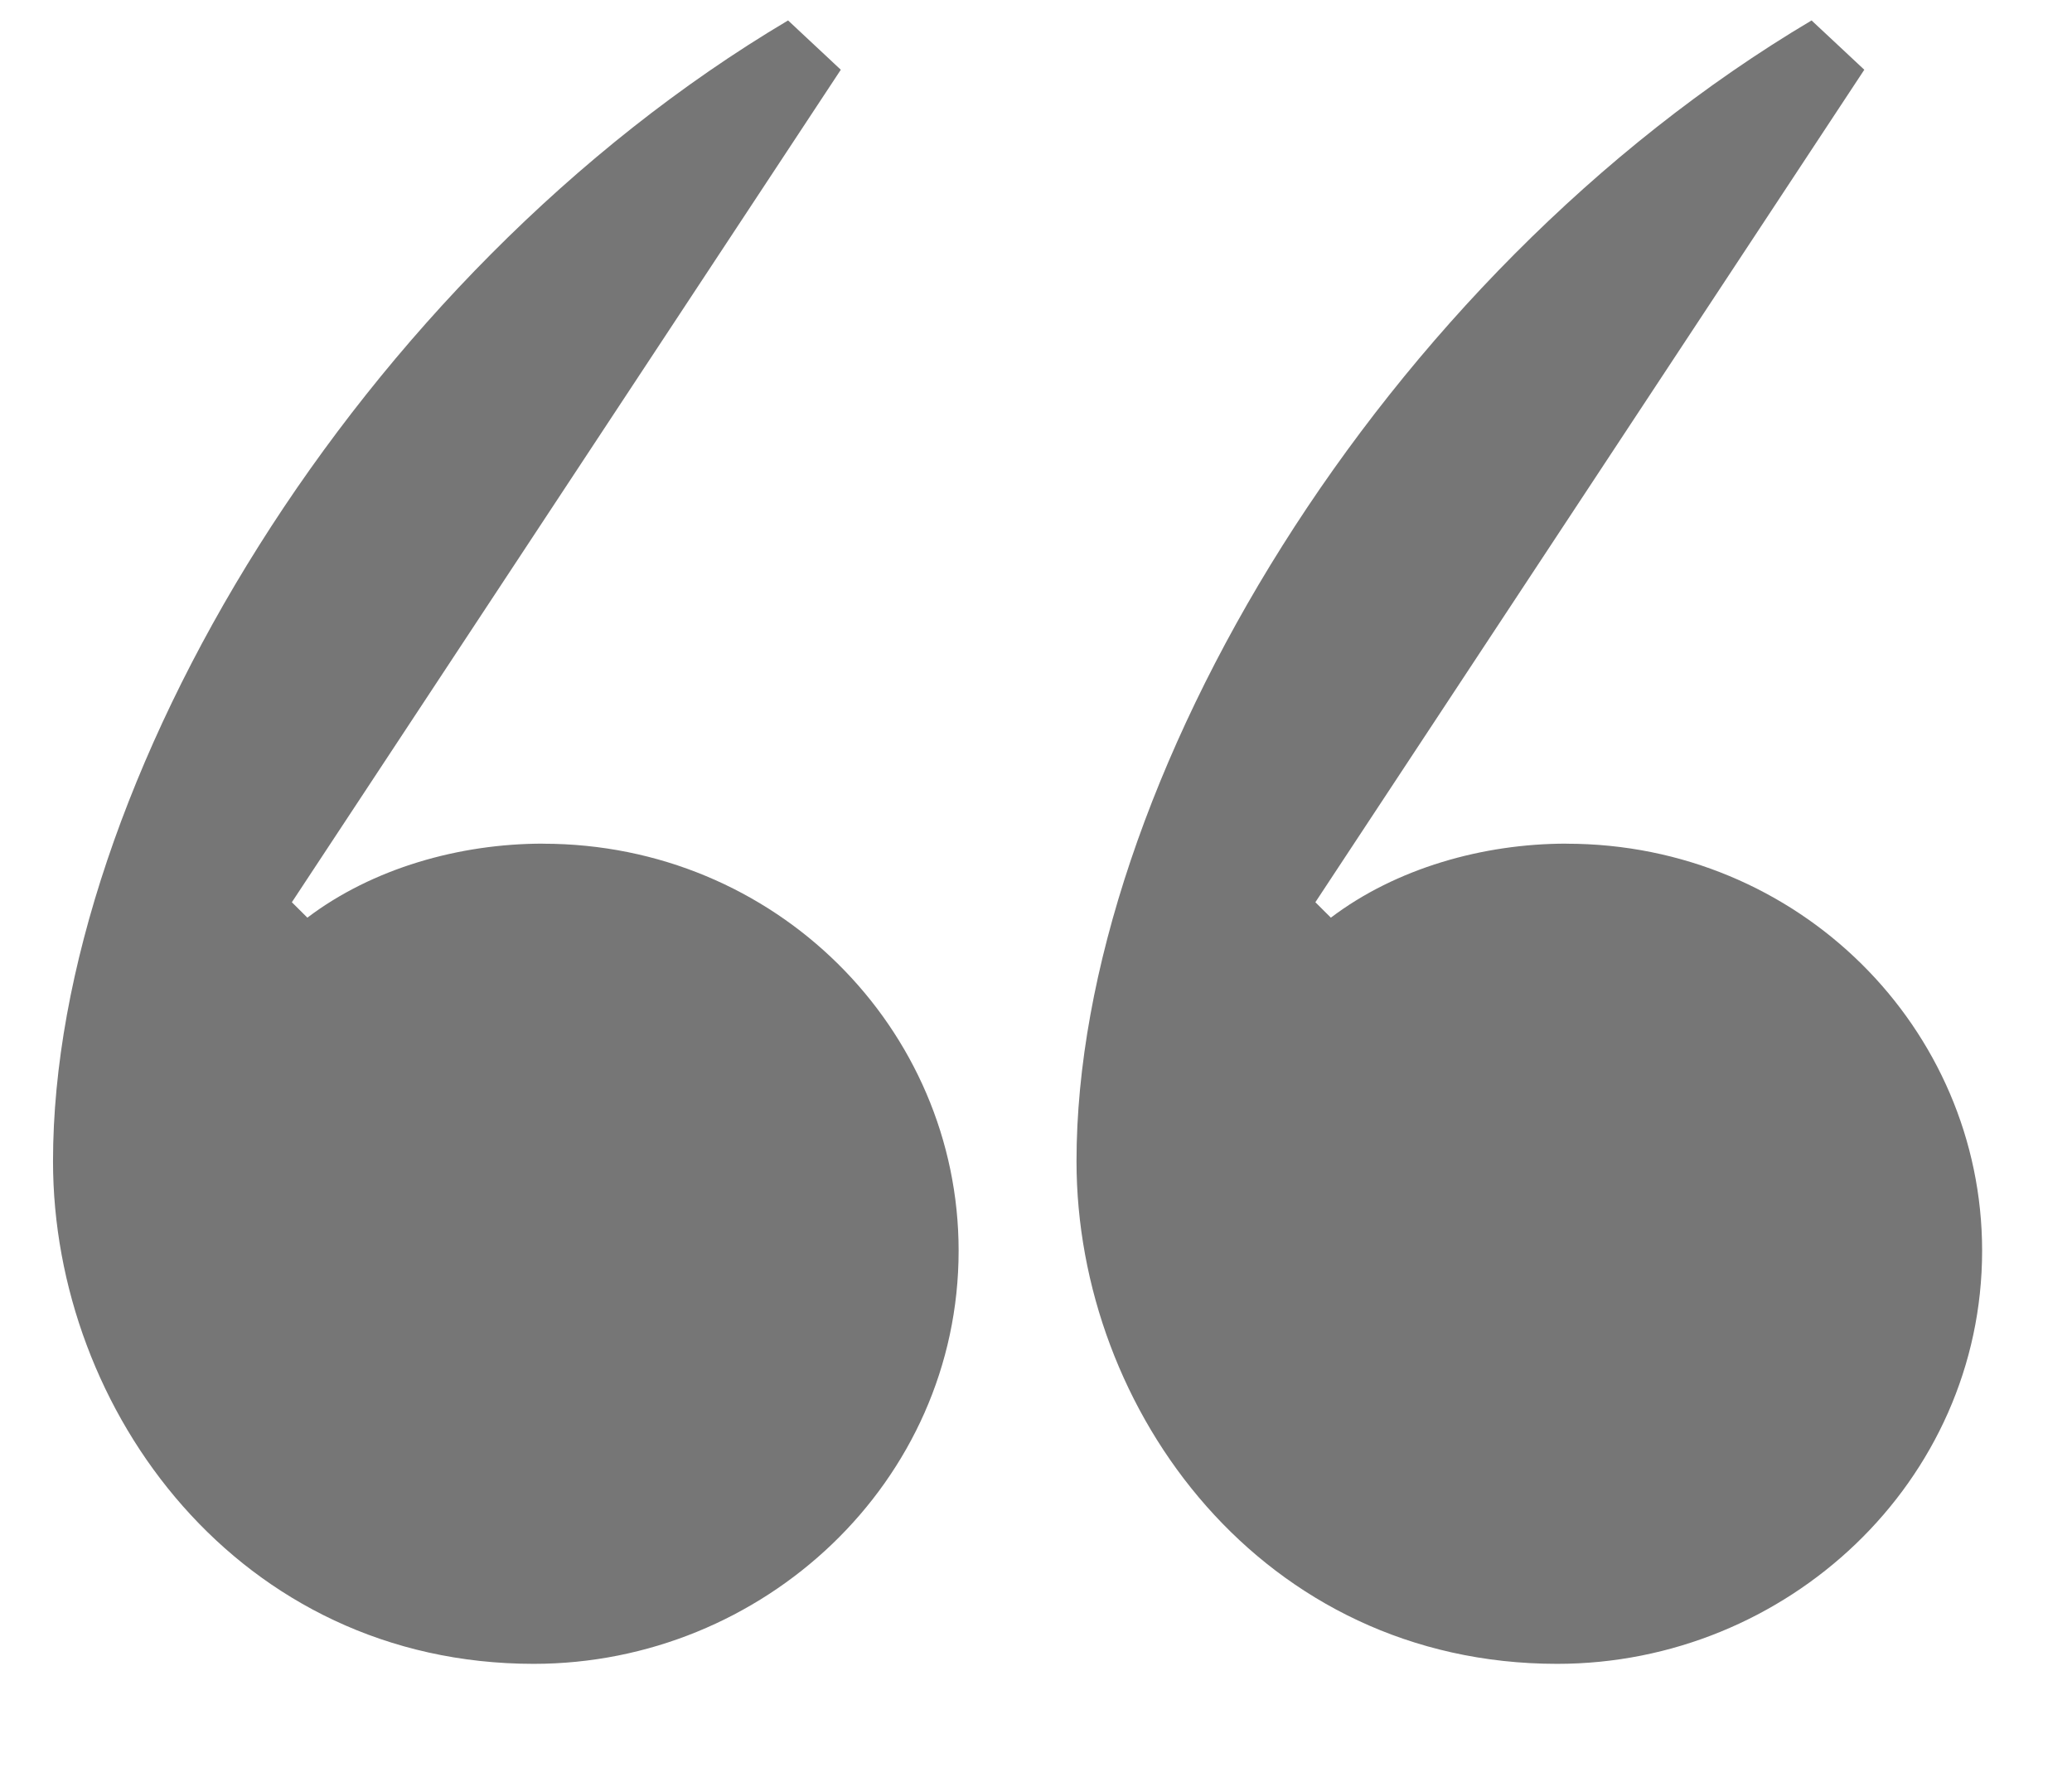
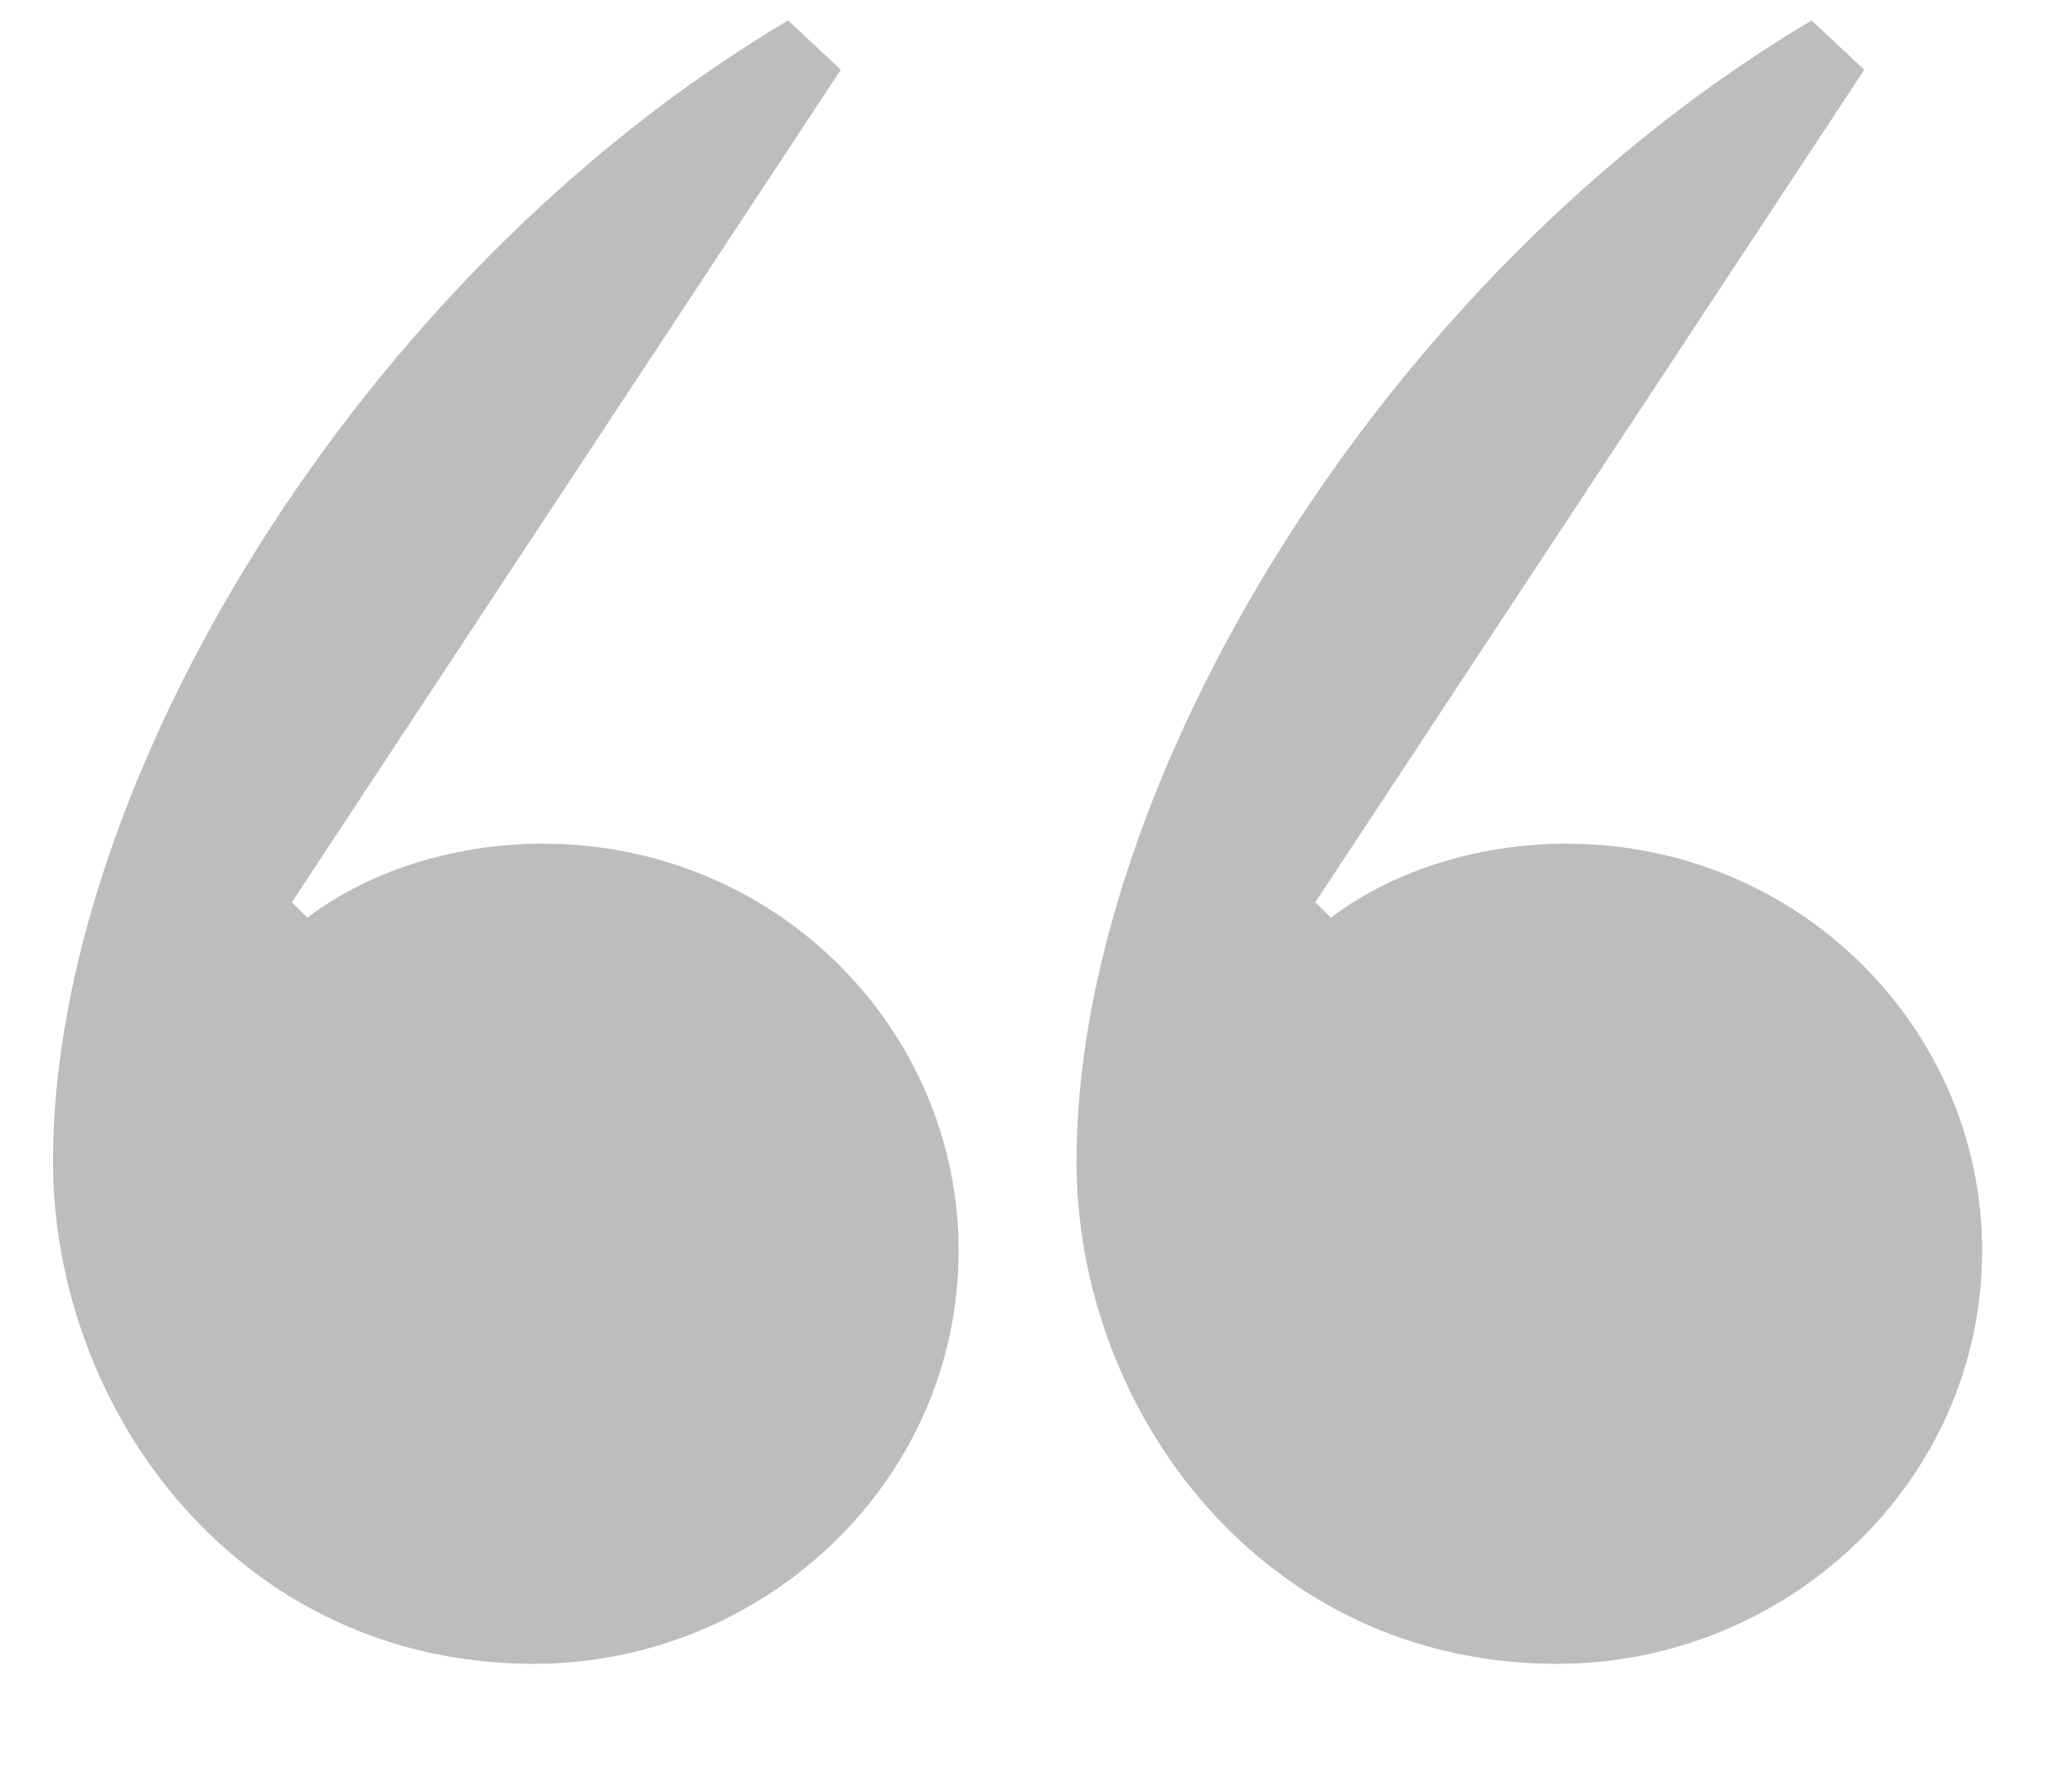
<svg xmlns="http://www.w3.org/2000/svg" width="29" height="25" viewBox="0 0 29 25">
-   <path d="M21.926 11.807c-1.172 0-2.387.345-3.299 1.036l-.217-.216 7.683-11.651-.738-.69c-6.034 3.582-10.288 10.702-10.288 15.966 0 3.495 2.605 7.034 6.728 7.034 3.212 0 5.947-2.546 5.947-5.782 0-3.107-2.561-5.696-5.817-5.696zm-14.325 0c-1.172 0-2.387.345-3.299 1.036l-.217-.216 7.683-11.651-.738-.69c-6.034 3.582-10.288 10.702-10.288 15.966 0 3.495 2.605 7.034 6.728 7.034 3.212 0 5.947-2.546 5.947-5.782 0-3.107-2.561-5.696-5.817-5.696z" fill="#767676" />
+   <path d="M21.926 11.807c-1.172 0-2.387.345-3.299 1.036l-.217-.216 7.683-11.651-.738-.69c-6.034 3.582-10.288 10.702-10.288 15.966 0 3.495 2.605 7.034 6.728 7.034 3.212 0 5.947-2.546 5.947-5.782 0-3.107-2.561-5.696-5.817-5.696zm-14.325 0c-1.172 0-2.387.345-3.299 1.036l-.217-.216 7.683-11.651-.738-.69c-6.034 3.582-10.288 10.702-10.288 15.966 0 3.495 2.605 7.034 6.728 7.034 3.212 0 5.947-2.546 5.947-5.782 0-3.107-2.561-5.696-5.817-5.696z" fill="#bdbdbd" />
</svg>
